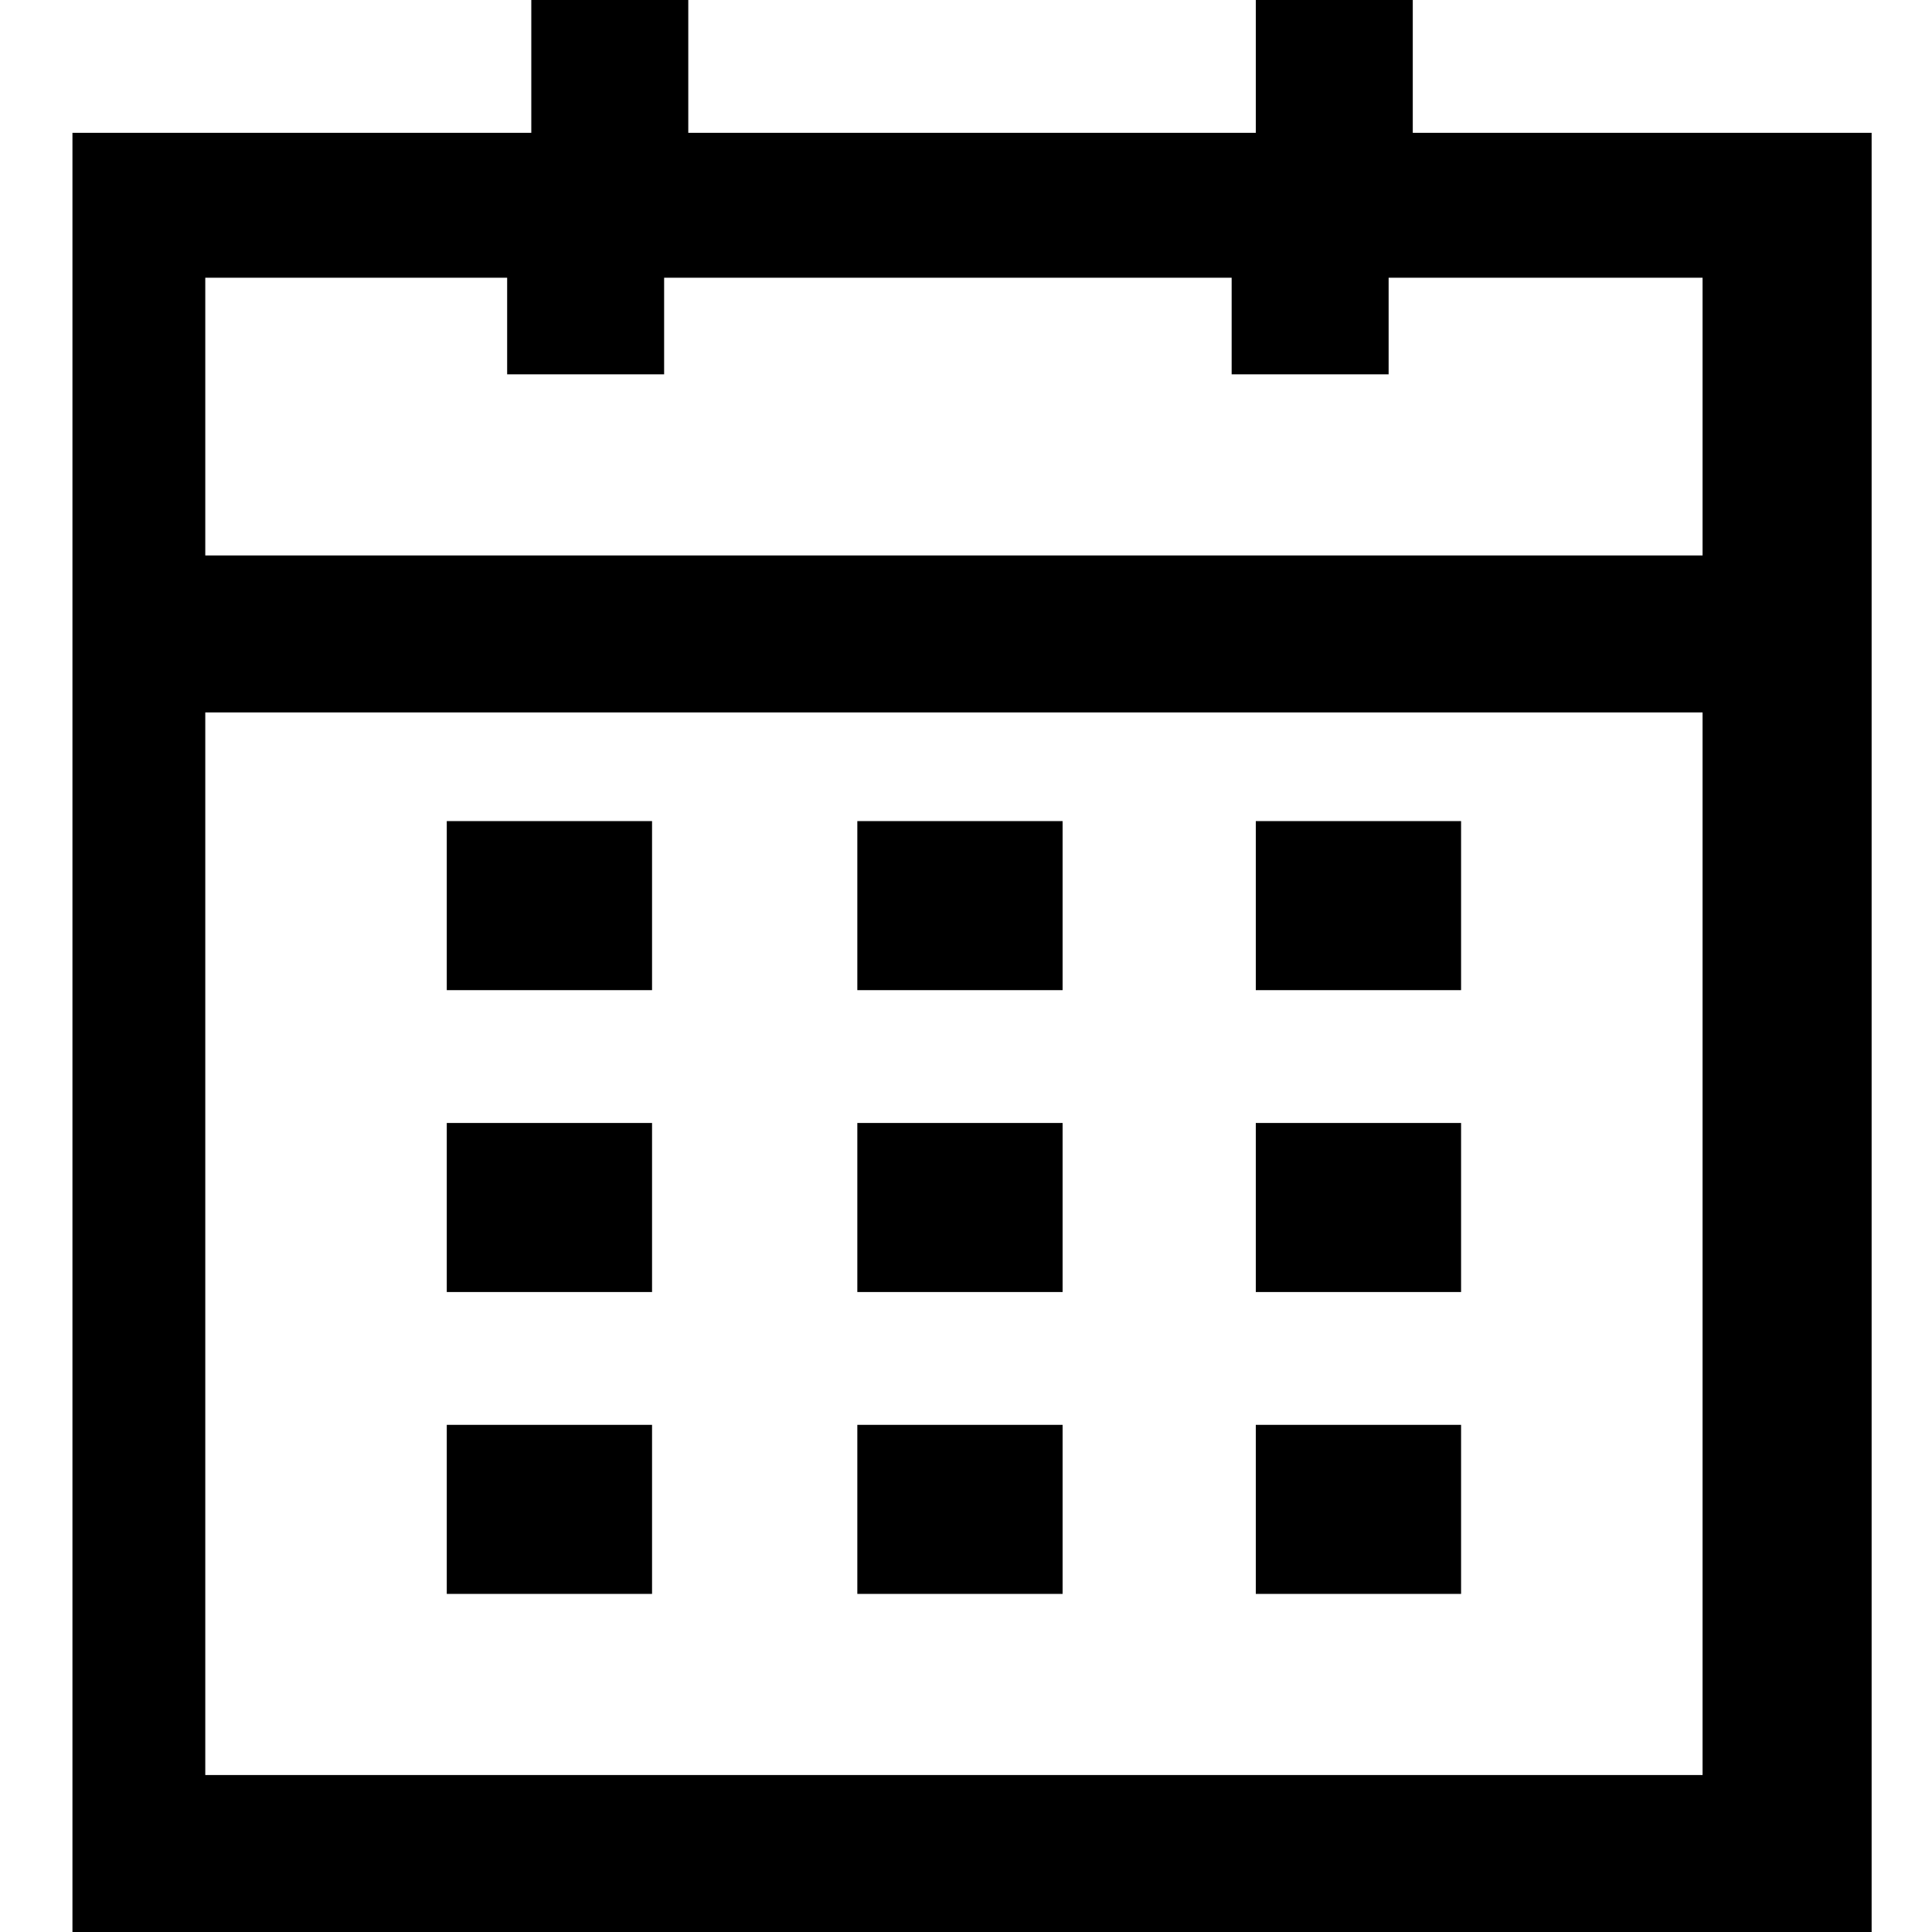
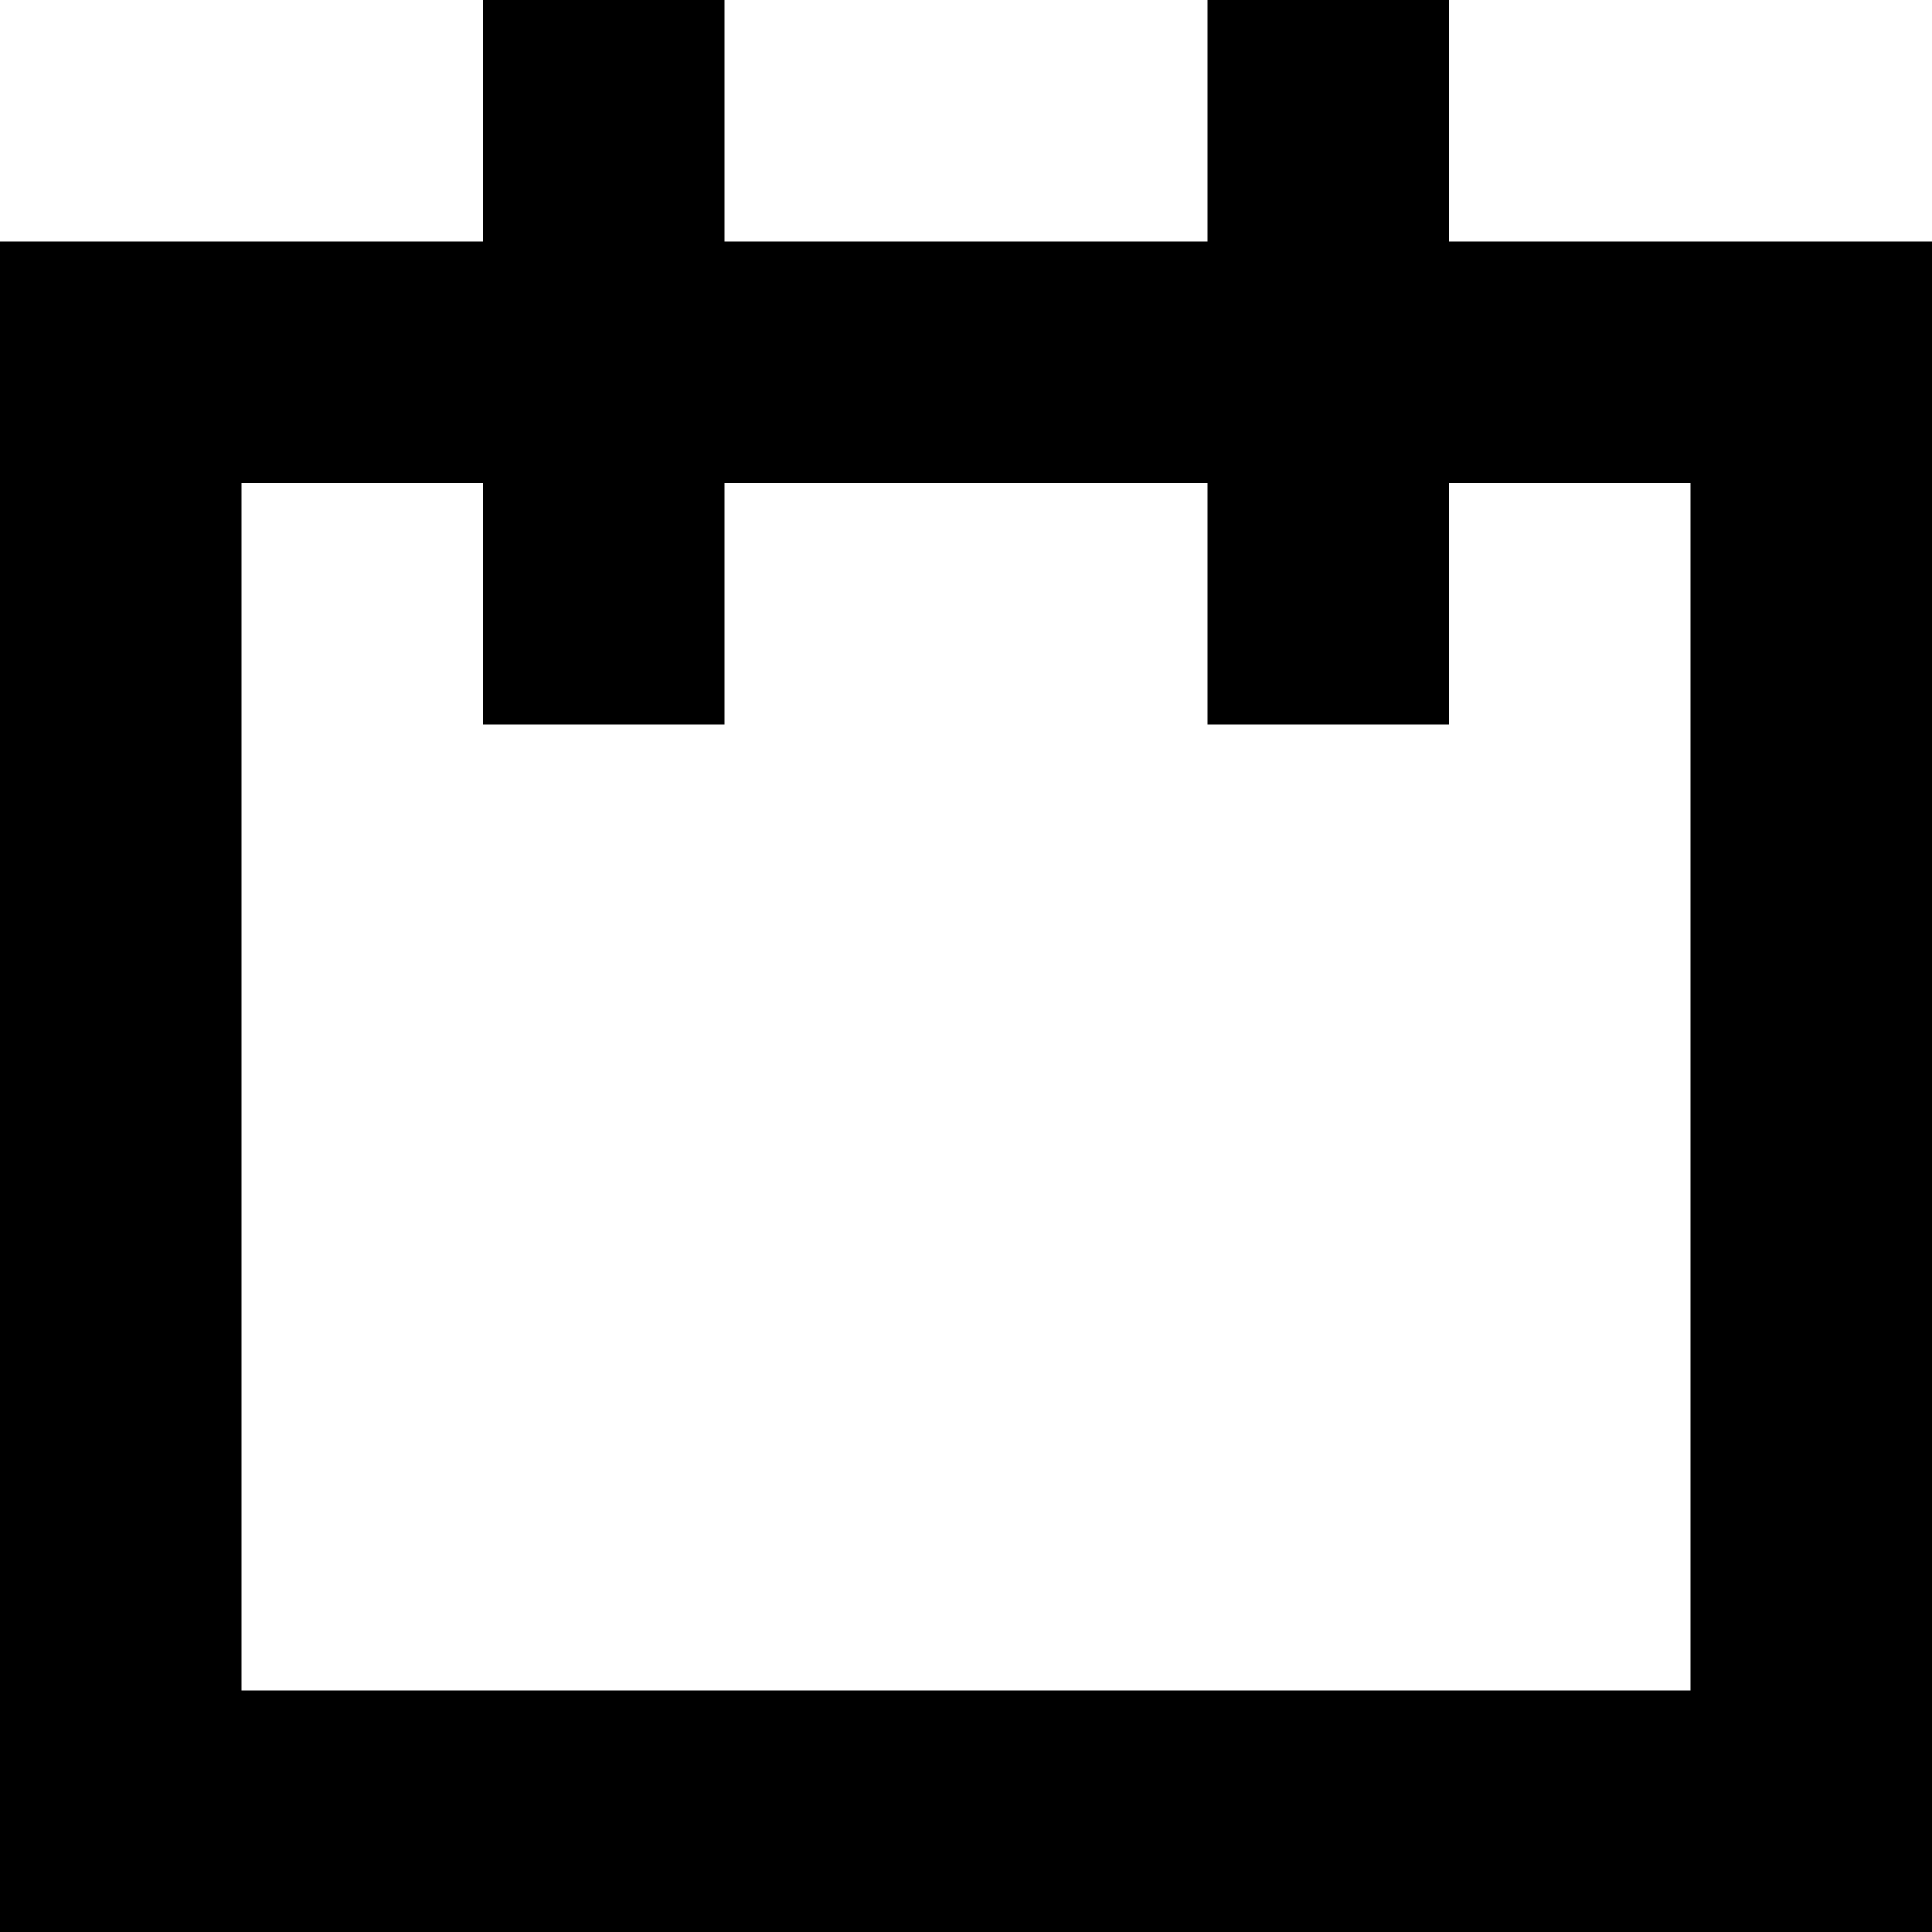
<svg xmlns="http://www.w3.org/2000/svg" version="1.1" id="Layer_1" x="0px" y="0px" viewBox="0 0 16 16" style="enable-background:new 0 0 16 16;" xml:space="preserve">
-   <style type="text/css">
- 	.st0{fill:none;}
- </style>
-   <g>
-     <rect x="3.7" y="6.8" width="1.7" height="1.4" />
-     <rect x="7.1" y="6.8" width="1.7" height="1.4" />
-     <rect x="10.4" y="6.8" width="1.7" height="1.4" />
-     <rect x="3.7" y="9.3" width="1.7" height="1.4" />
-     <rect x="7.1" y="9.3" width="1.7" height="1.4" />
-     <rect x="10.4" y="9.3" width="1.7" height="1.4" />
-     <rect x="3.7" y="11.8" width="1.7" height="1.4" />
-     <rect x="7.1" y="11.8" width="1.7" height="1.4" />
-     <rect x="10.4" y="11.8" width="1.7" height="1.4" />
-     <g>
-       <rect x="7.1" y="11.8" class="st0" width="1.7" height="1.4" />
-       <rect x="3.7" y="6.8" class="st0" width="1.7" height="1.4" />
-       <rect x="7.1" y="9.3" class="st0" width="1.7" height="1.4" />
-       <rect x="3.7" y="9.3" class="st0" width="1.7" height="1.4" />
-       <polygon class="st0" points="14,2.3 11.5,2.3 11.5,3.1 10.2,3.1 10.2,2.3 5.5,2.3 5.5,3.1 4.2,3.1 4.2,2.3 1.7,2.3 1.7,4.6     14,4.6   " />
-       <rect x="7.1" y="6.8" class="st0" width="1.7" height="1.4" />
-       <rect x="3.7" y="11.8" class="st0" width="1.7" height="1.4" />
-       <rect x="10.4" y="11.8" class="st0" width="1.7" height="1.4" />
-       <rect x="10.4" y="6.8" class="st0" width="1.7" height="1.4" />
-       <rect x="10.4" y="9.3" class="st0" width="1.7" height="1.4" />
-       <path class="st0" d="M5.4,13.2H3.7v-1.4h1.7V13.2z M5.4,10.7H3.7V9.3h1.7V10.7z M5.4,8.2H3.7V6.8h1.7V8.2z M8.8,13.2H7.1v-1.4h1.7    V13.2z M8.8,10.7H7.1V9.3h1.7V10.7z M8.8,8.2H7.1V6.8h1.7V8.2z M12.2,13.2h-1.7v-1.4h1.7V13.2z M12.2,10.7h-1.7V9.3h1.7V10.7z     M12.2,8.2h-1.7V6.8h1.7V8.2z" />
-       <path d="M11.7,1.1V0h-1.3v1.1H5.7V0H4.4v1.1H0.6V16h14.9V1.1H11.7z M1.7,2.3h2.5v0.8h1.3V2.3h4.7v0.8h1.3V2.3h2.6v2.3H1.7V2.3z     M14.2,14.7H1.7V5.9h12.4V14.7z" />
-     </g>
-   </g>
+   <path d="M12,2V0h-2v2H6V0H4v2H0v14h16V2H12z M14,14H2V4h2v2h2V4h4v2h2V4h2V14z" />
</svg>
